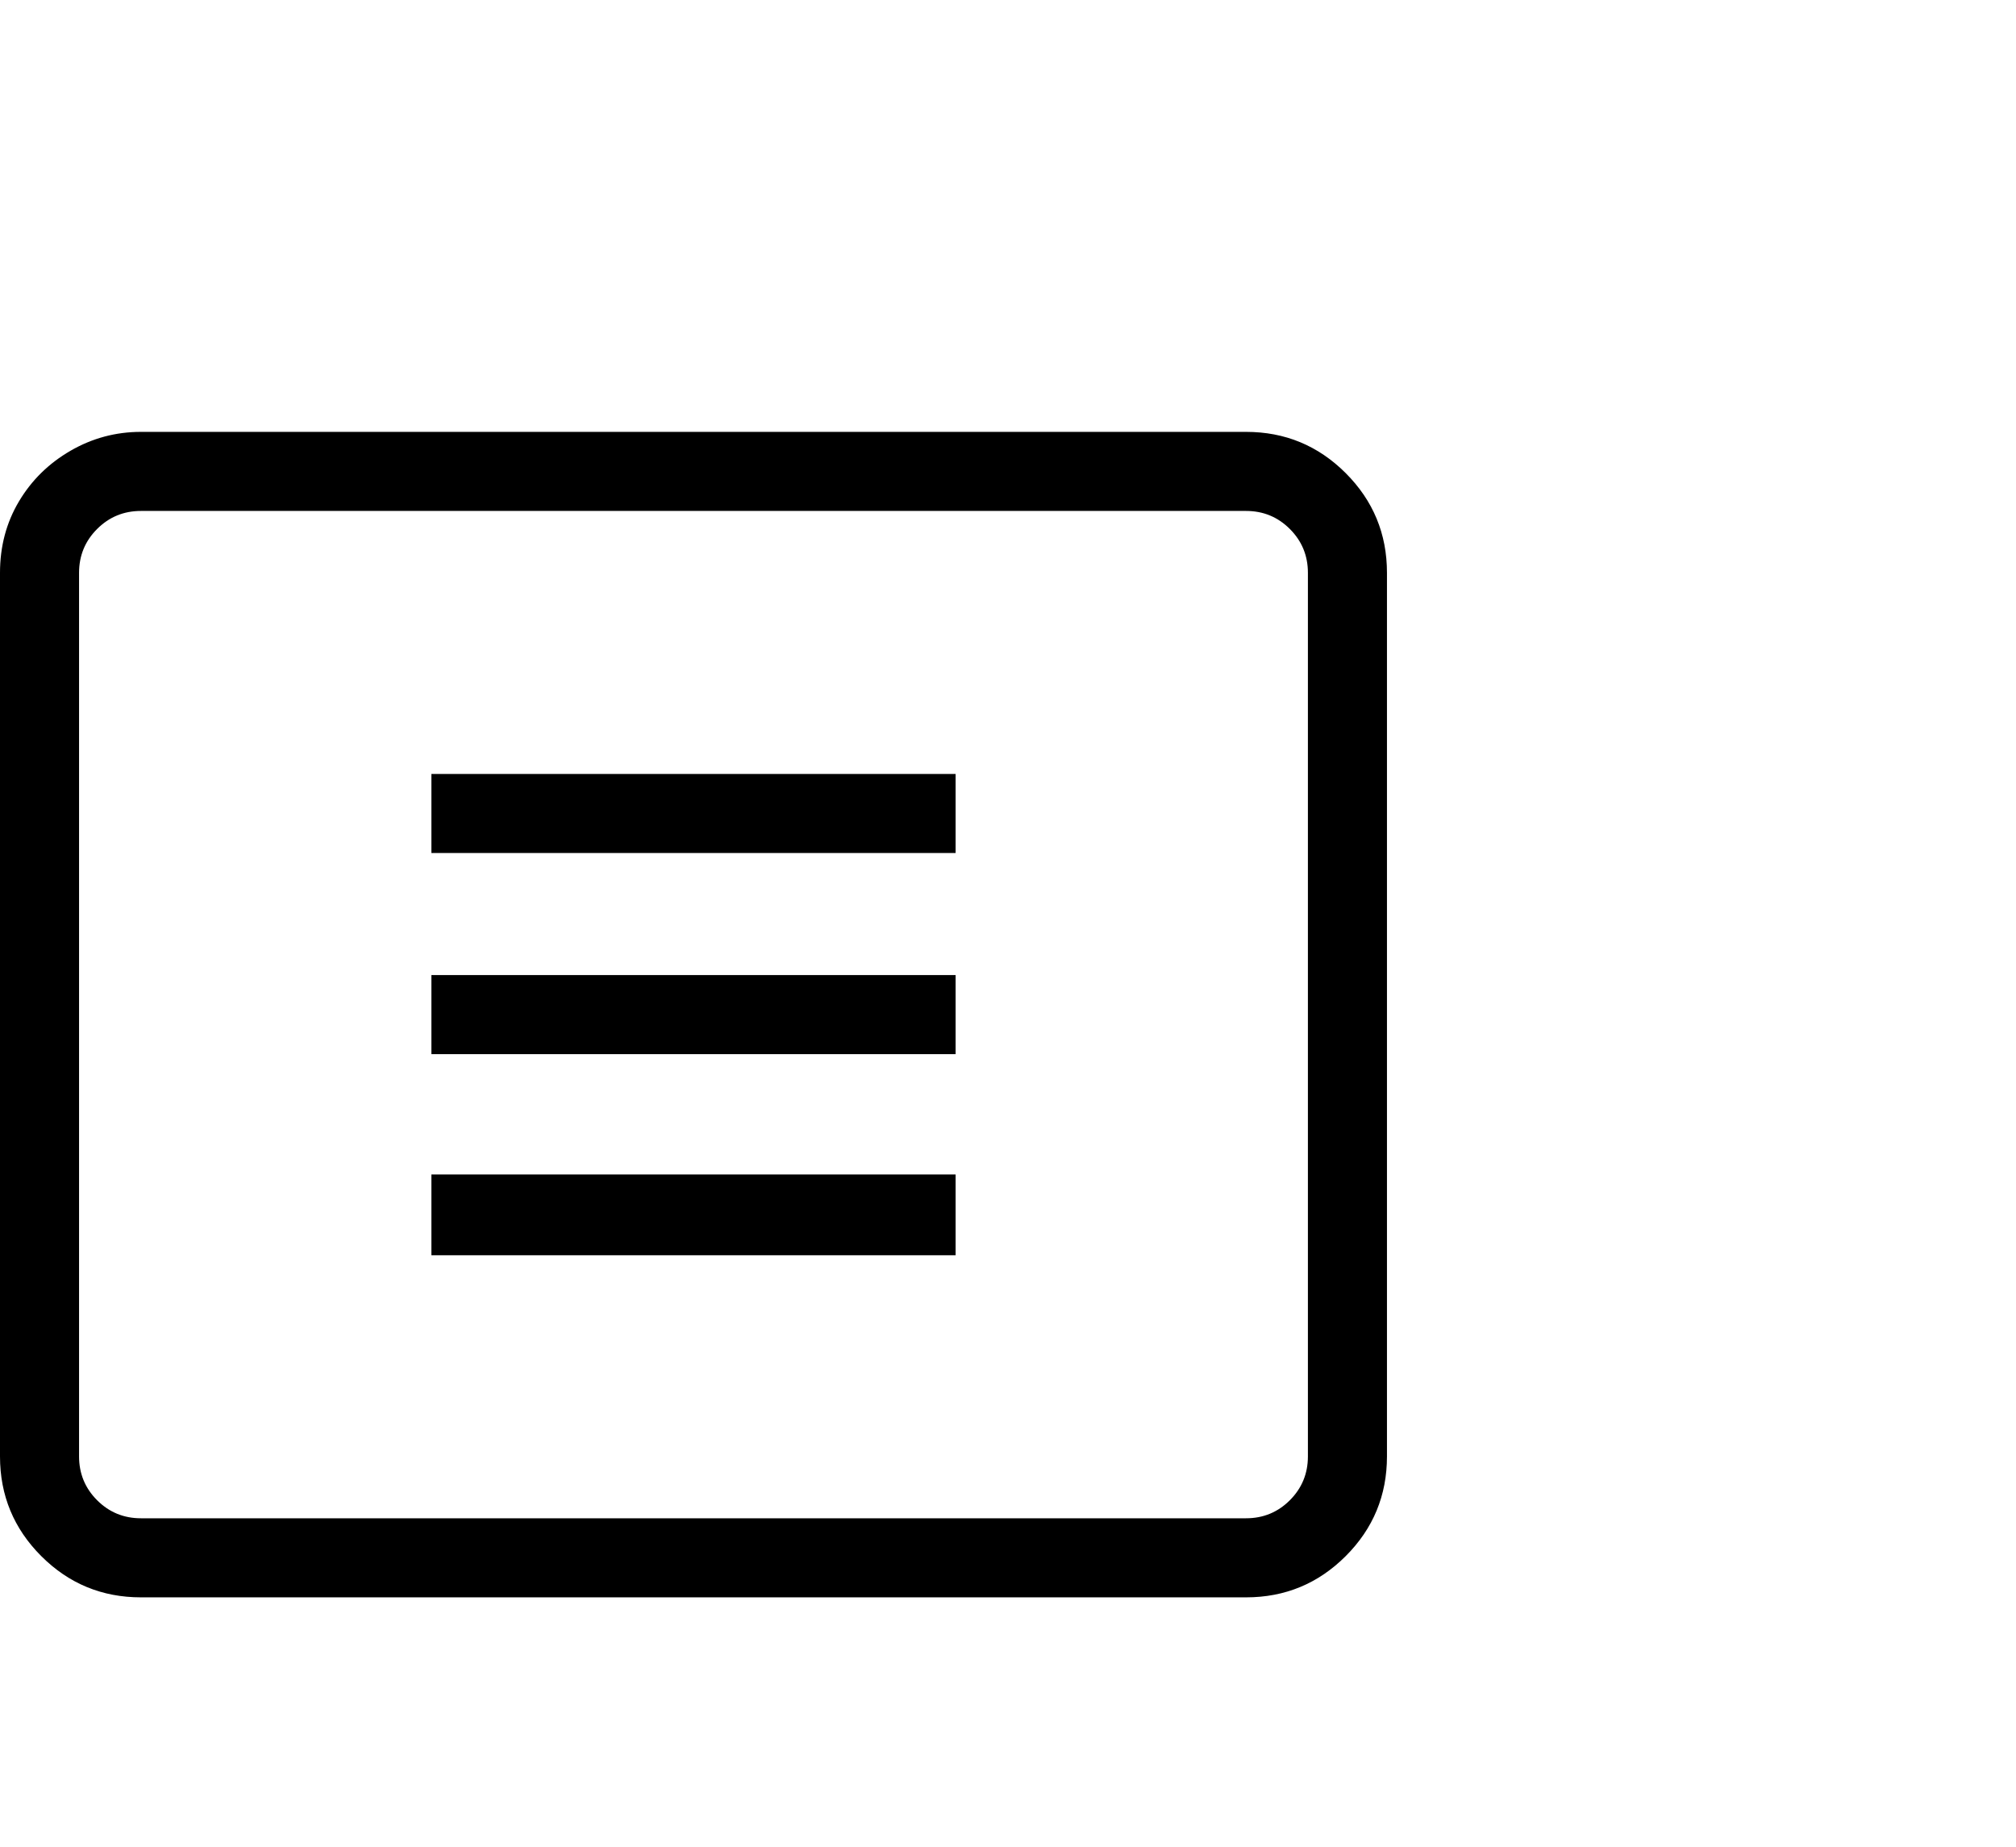
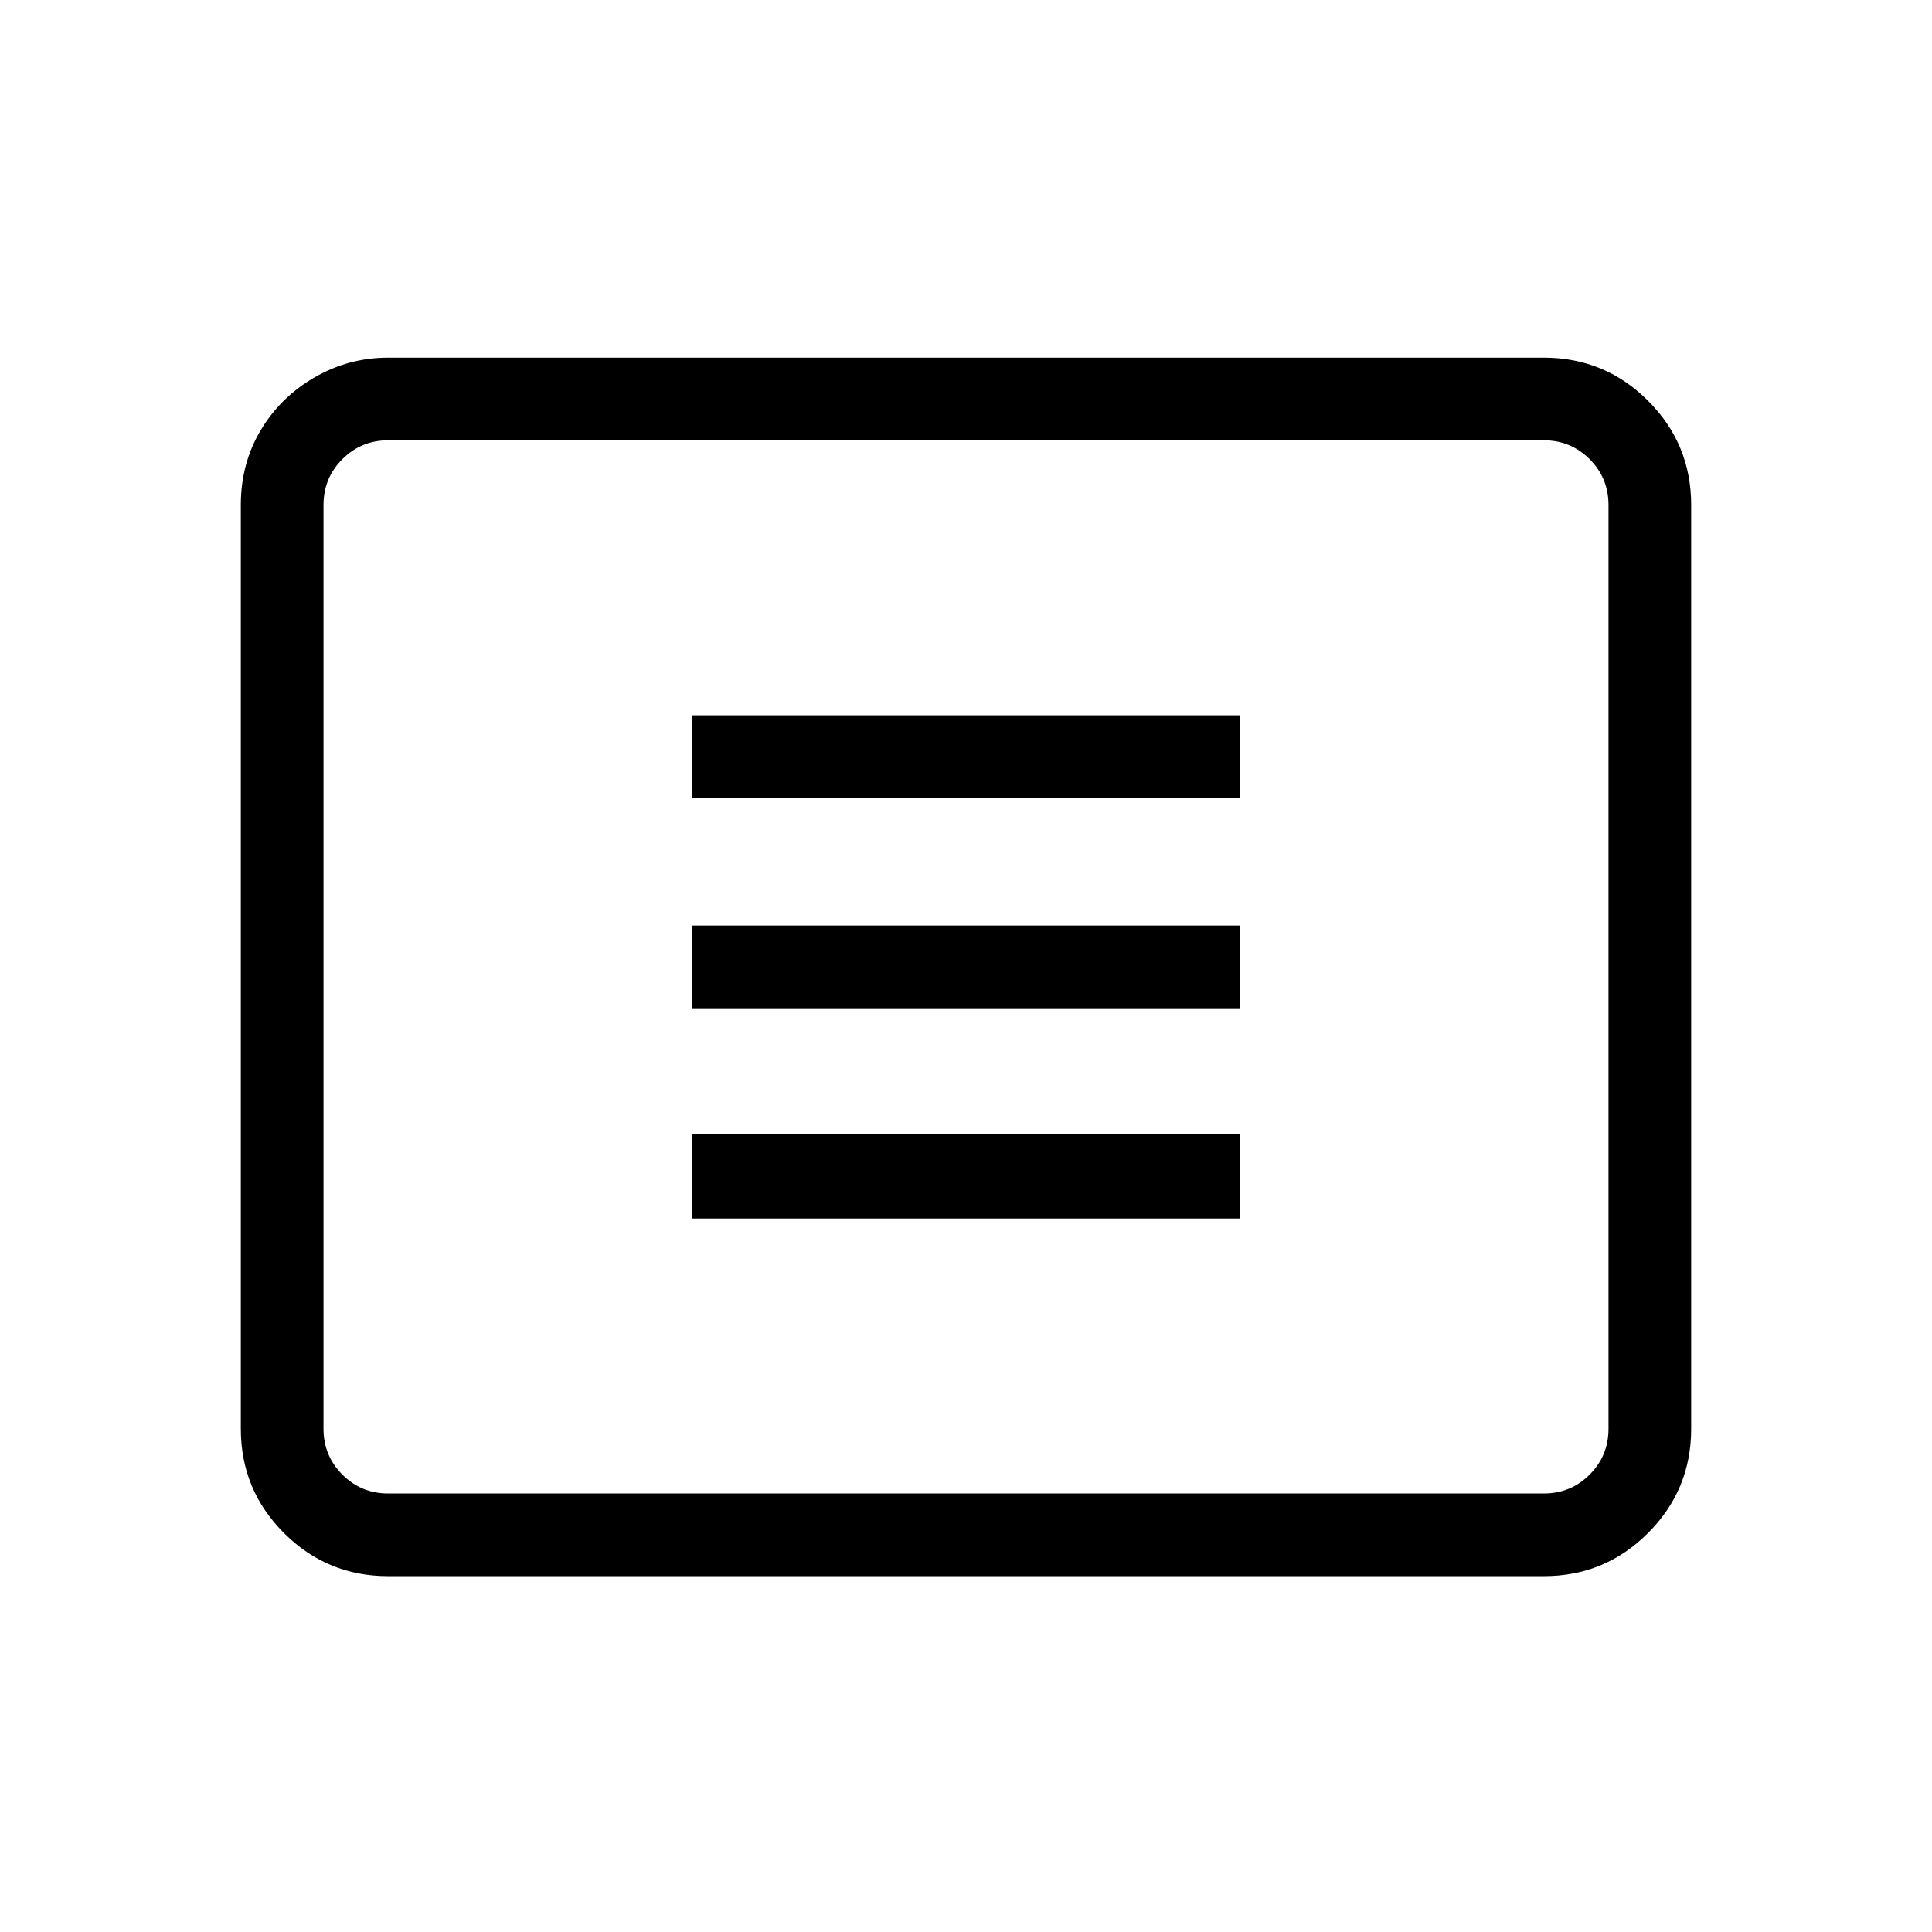
- <svg xmlns="http://www.w3.org/2000/svg" viewBox="0 0 1173 1074.237">
-   <path d="M251 730.237v-47h305v47H251zm0-117v-46h305v46H251zm0-117v-46h305v46H251zm474-245q34 0 58 24t24 58v514q0 34-24 58t-58 24H82q-34 0-58-24t-24-58v-514q0-23 11-41.5t30-29.5q19-11 41-11h643zm36 596v-514q0-15-10.5-25.5t-25.5-10.5H82q-15 0-25.5 10.5t-10.5 25.5v514q0 15 10.5 25.5t25.5 10.5h643q15 0 25.5-10.5t10.5-25.5z" />
+ <svg xmlns="http://www.w3.org/2000/svg" width="1075" height="1075" viewBox="0 0 1075 1075" fill="none">
+   <path d="M385 678V631H690V678H385ZM385 561V515H690V561H385ZM385 444V398H690V444H385ZM859 199C881.667 199 901 207 917 223C933 239 941 258.333 941 281V795C941 817.667 933 837 917 853C901 869 881.667 877 859 877H216C193.333 877 174 869 158 853C142 837 134 817.667 134 795V281C134 265.667 137.667 251.833 145 239.5C152.333 227.167 162.333 217.333 175 210C187.667 202.667 201.333 199 216 199H859ZM895 795V281C895 271 891.5 262.5 884.5 255.5C877.5 248.5 869 245 859 245H216C206 245 197.5 248.5 190.5 255.5C183.5 262.5 180 271 180 281V795C180 805 183.5 813.5 190.5 820.5C197.5 827.5 206 831 216 831H859C869 831 877.5 827.5 884.5 820.5C891.5 813.5 895 805 895 795Z" fill="black" />
</svg>
